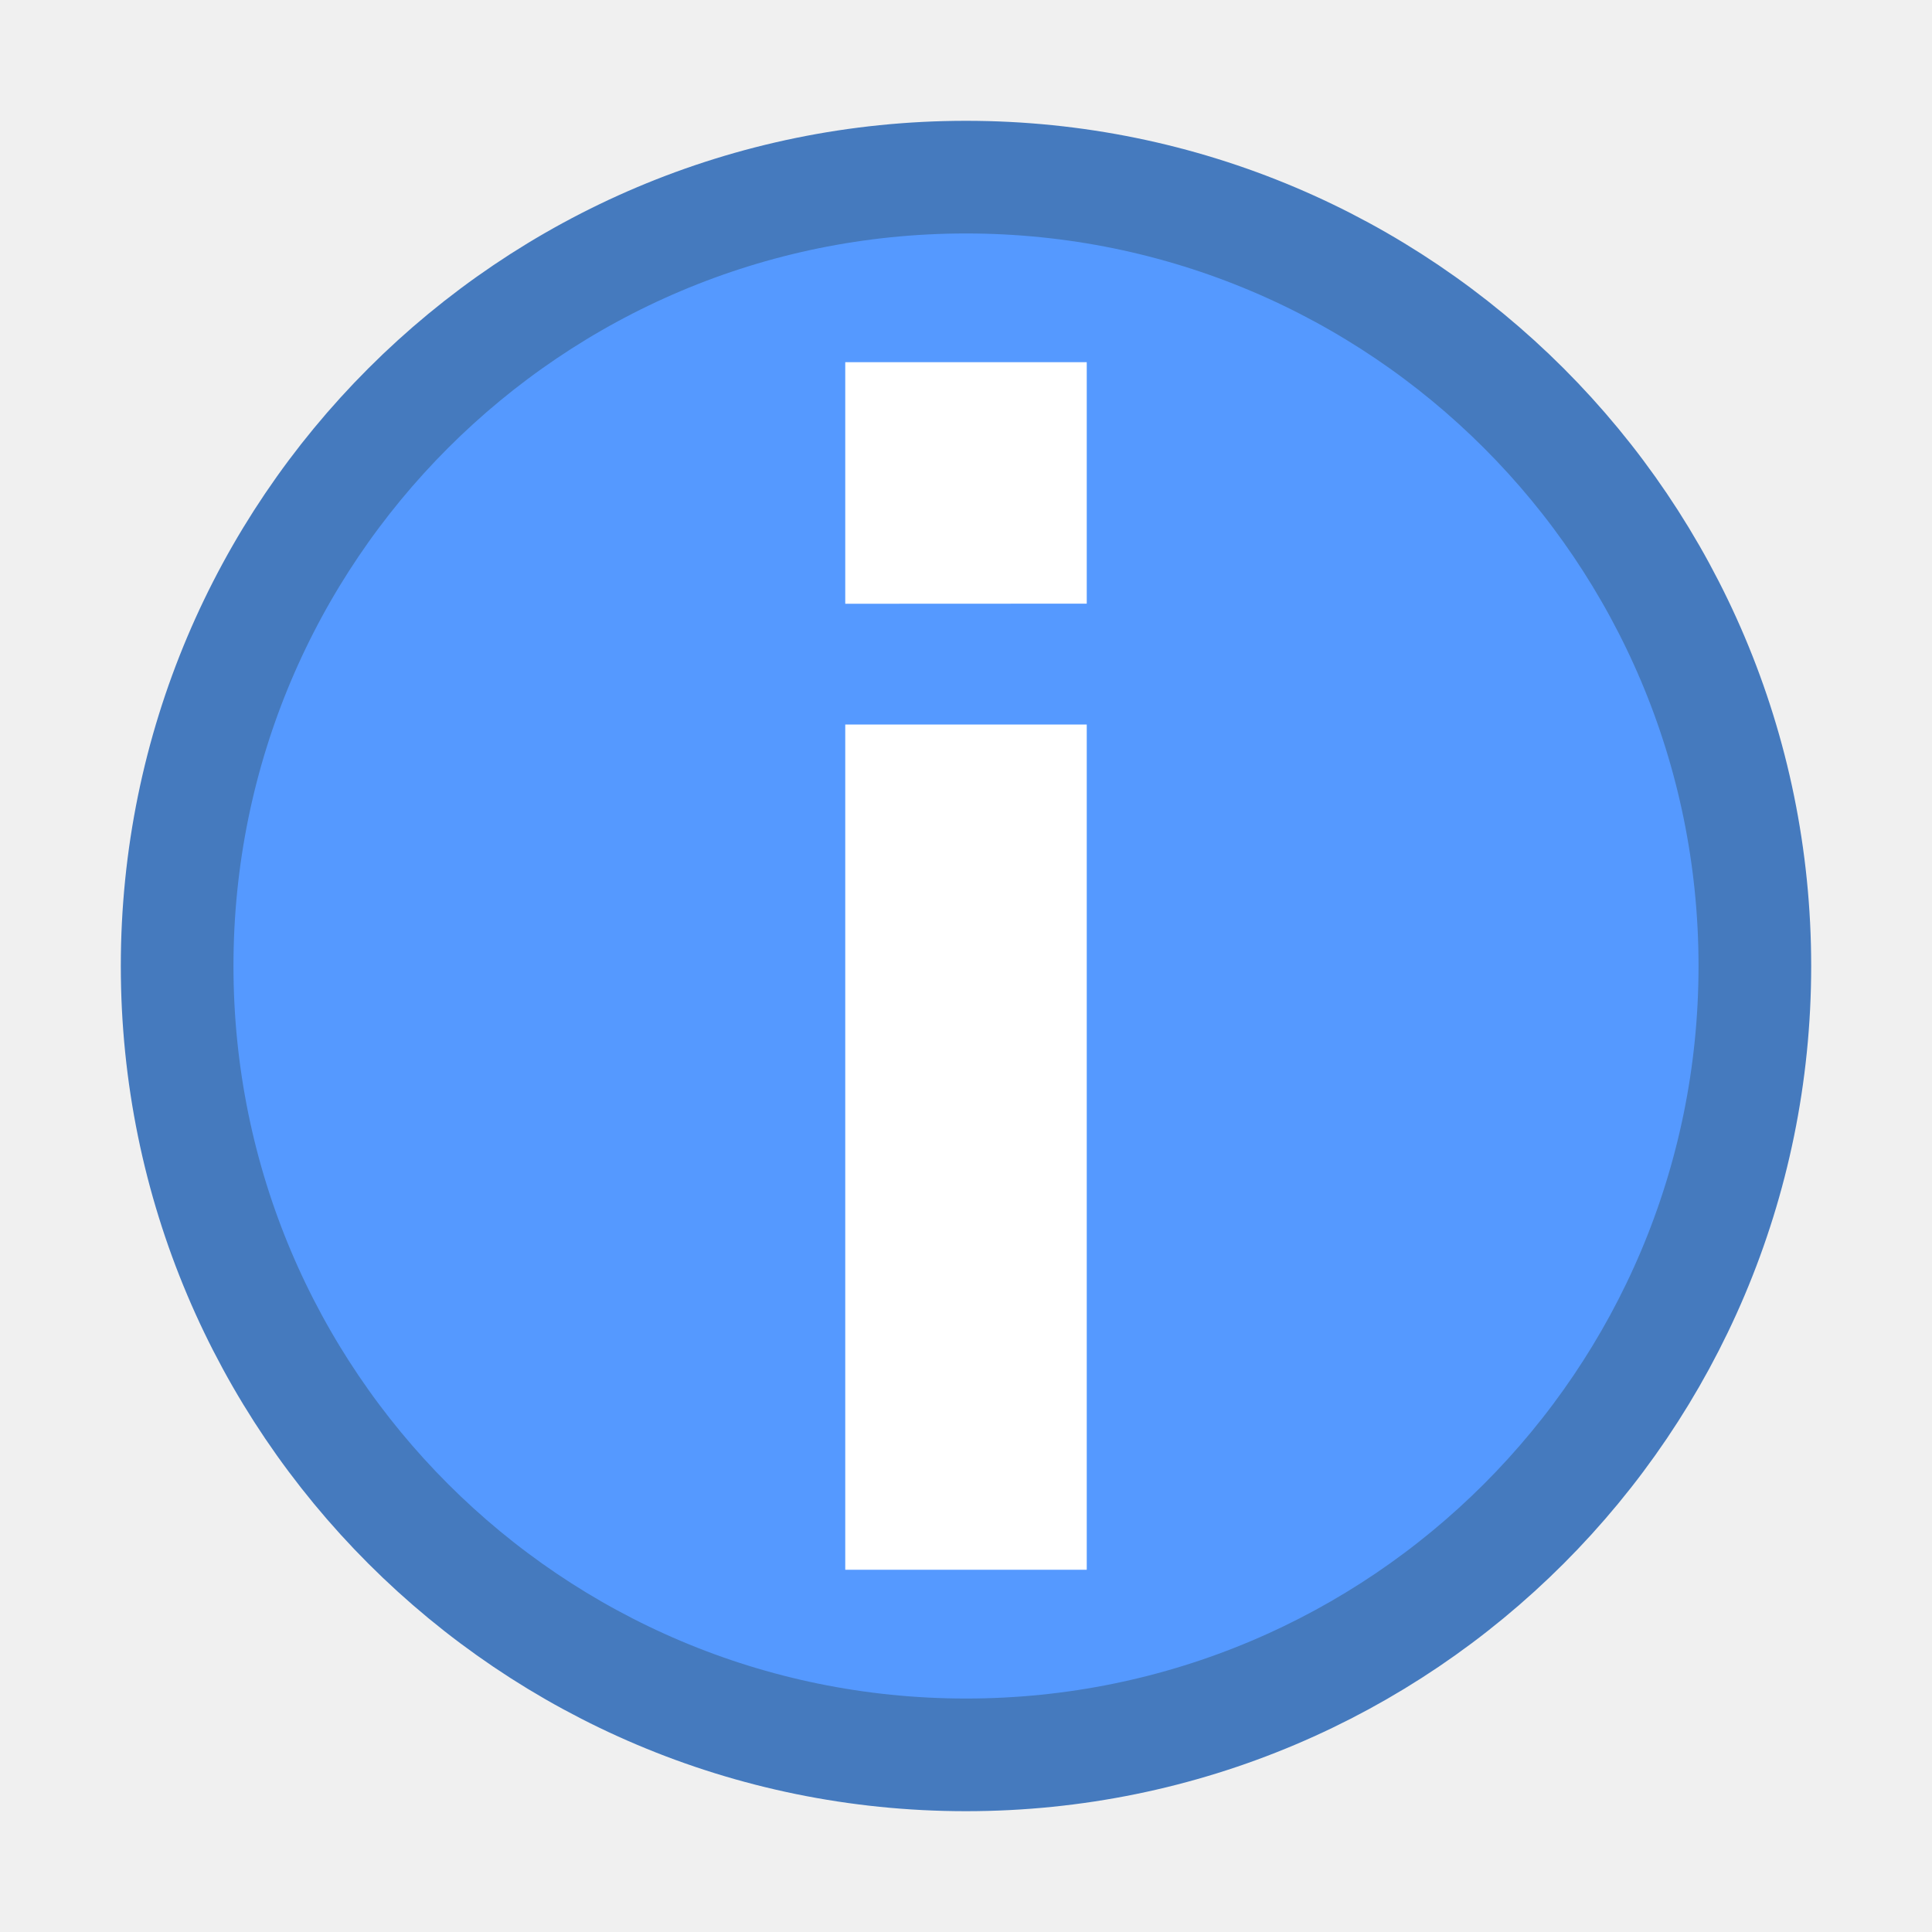
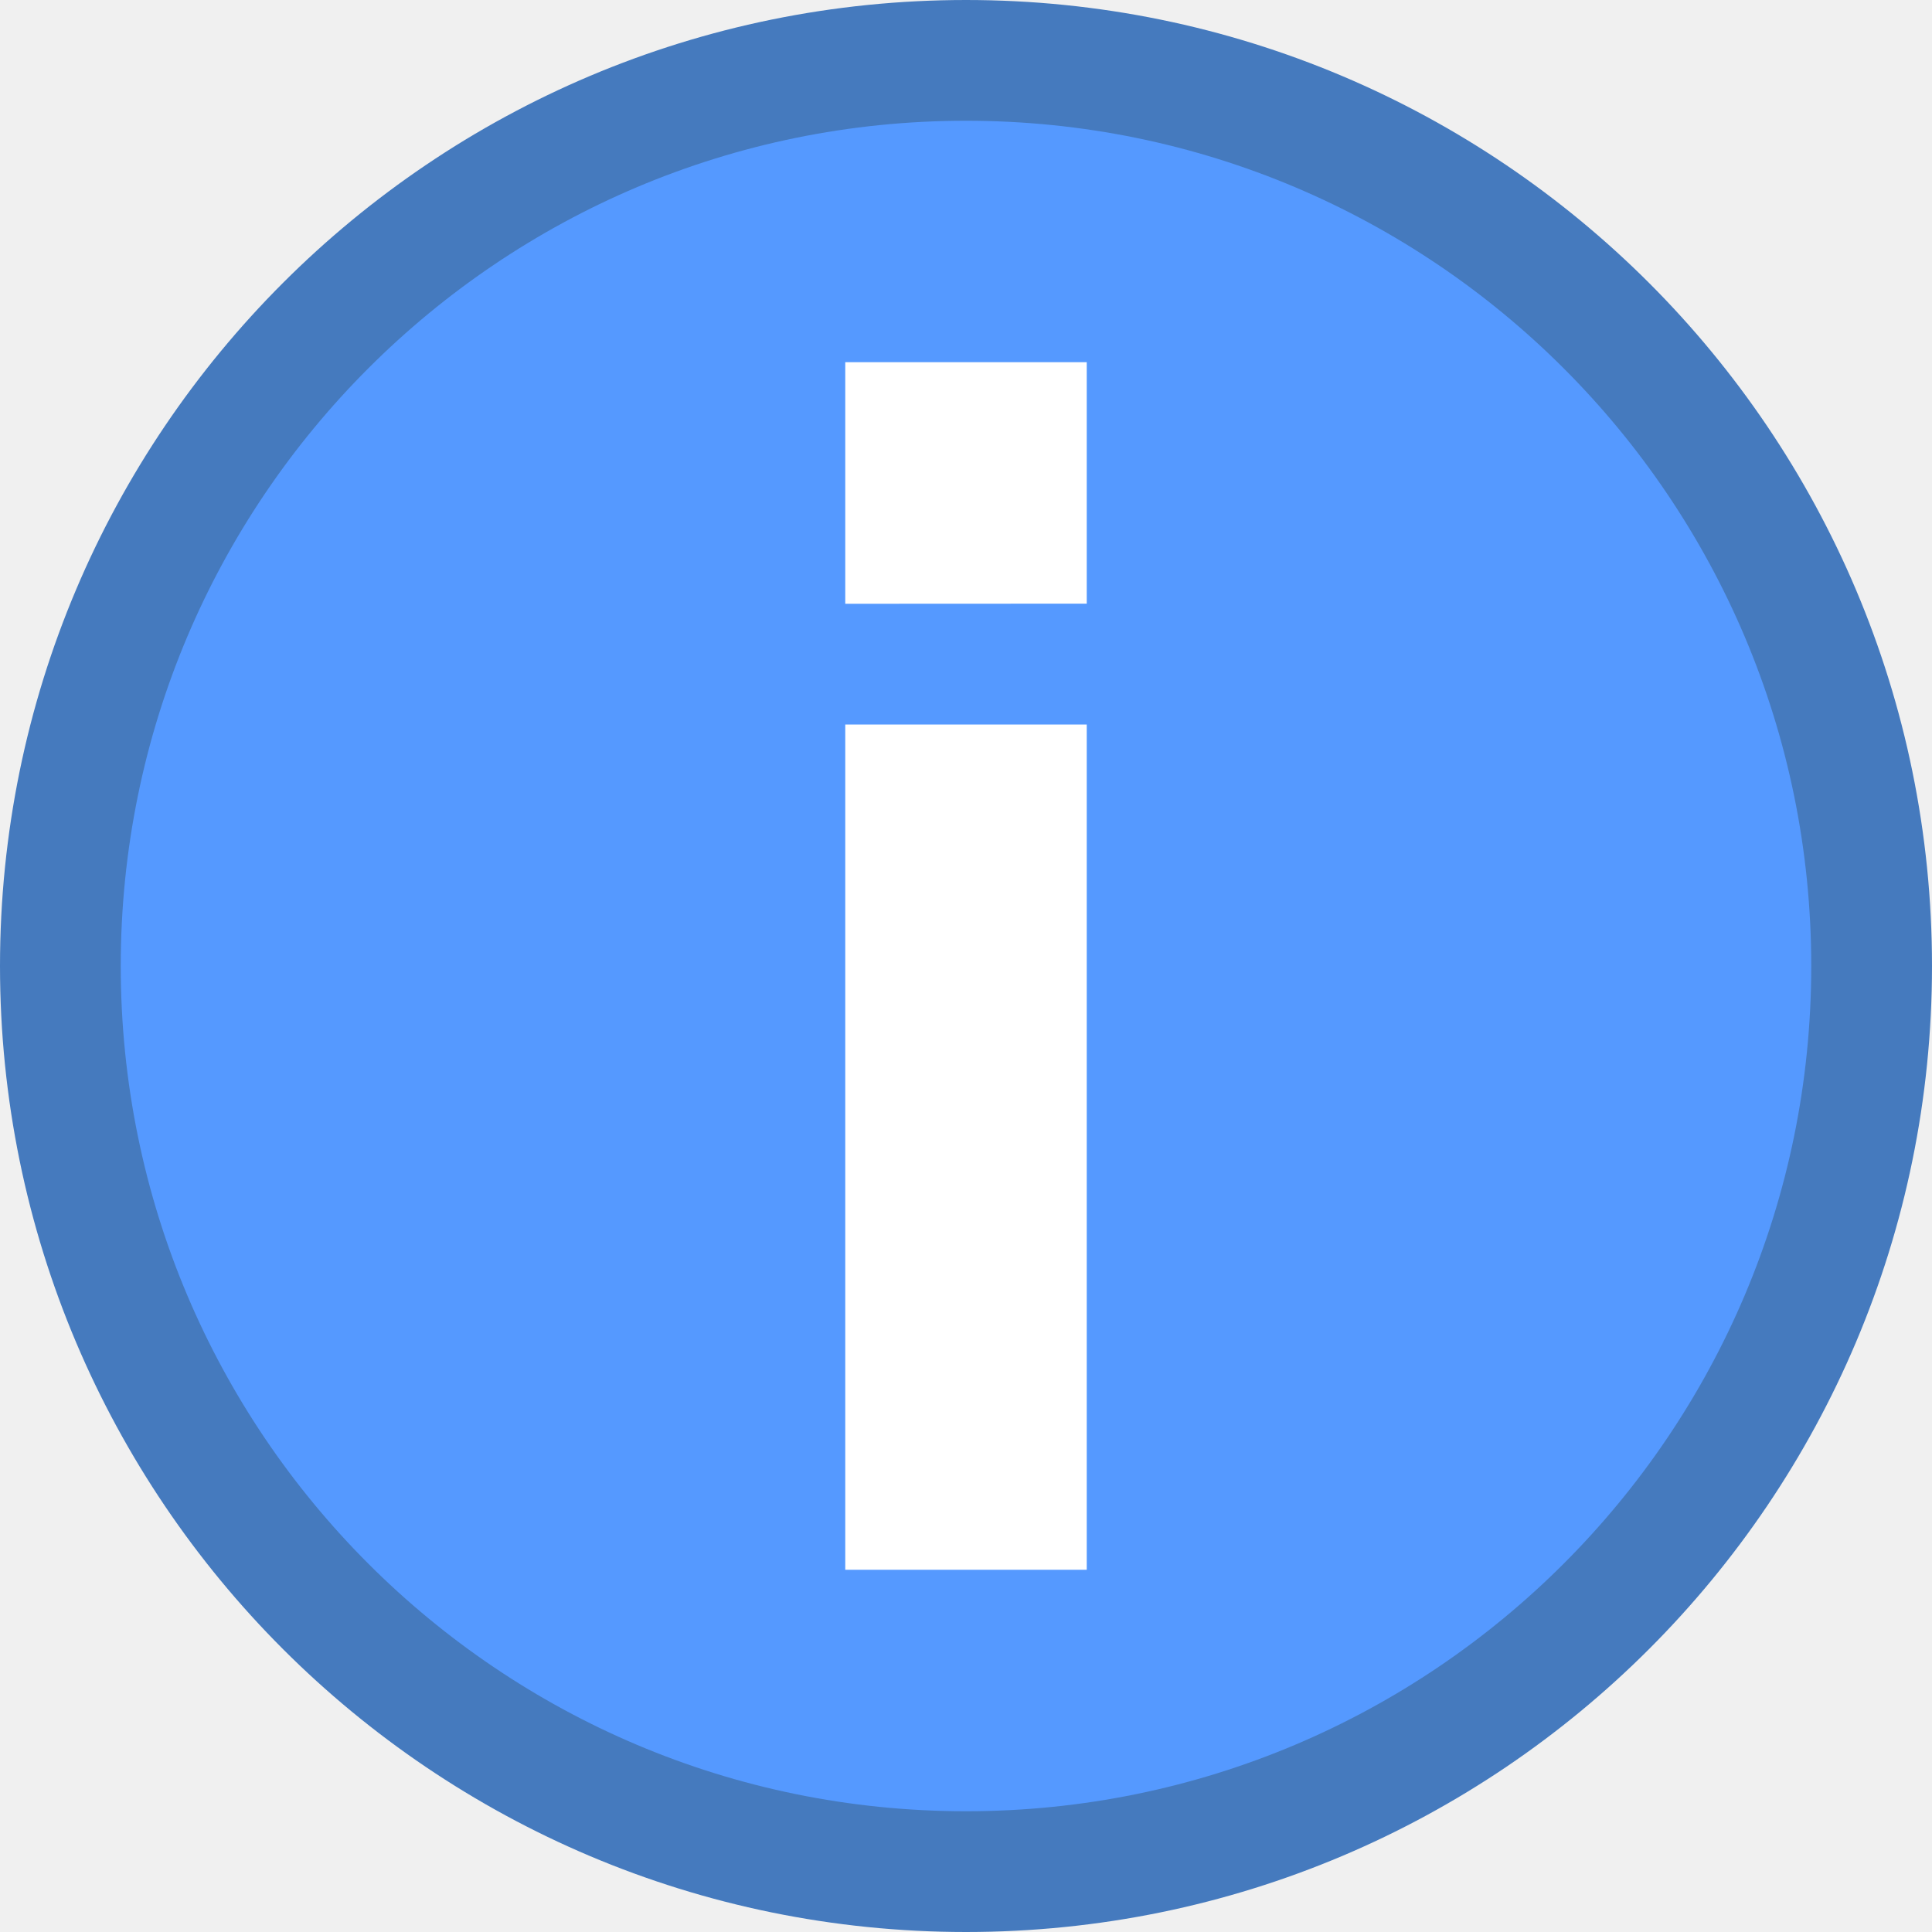
<svg xmlns="http://www.w3.org/2000/svg" width="16" height="16" id="svg2" version="1.0">
  <defs id="defs4" />
  <g id="layer1">
-     <circle style="opacity:1;fill:#5599ff;fill-opacity:1;fill-rule:evenodd;stroke:#457abe;stroke-width:0.933;stroke-linecap:round;stroke-linejoin:round;stroke-miterlimit:4;stroke-dasharray:none;stroke-dashoffset:0;stroke-opacity:1;paint-order:normal" id="path953" cx="8" cy="8" r="6.533" />
+     <circle style="opacity:1;fill:#5599ff;fill-opacity:1;fill-rule:evenodd;stroke:#457abe;stroke-width:1;stroke-linecap:round;stroke-linejoin:round;stroke-miterlimit:4;stroke-dasharray:none;stroke-dashoffset:0;stroke-opacity:1;paint-order:normal" id="path953" cx="8" cy="8" r="7.5" />
    <g aria-label="i" style="font-style:normal;font-variant:normal;font-weight:bold;font-stretch:normal;font-size:12px;line-height:25px;font-family:Arial;-inkscape-font-specification:'Arial Bold';letter-spacing:0px;word-spacing:0px;fill:#ffffff;fill-opacity:1;stroke:none;stroke-width:1px;stroke-linecap:butt;stroke-linejoin:miter;stroke-opacity:1" id="text854" transform="matrix(1.107355,0,0,0.9313324,-0.8588376,0.3583446)">
      <path d="M 7.097,4.984 V 2.836 h 1.806 v 2.147 z m 0,8.59 0,-7.516 h 1.806 l 0,7.516 z" id="path856" />
    </g>
  </g>
</svg>
